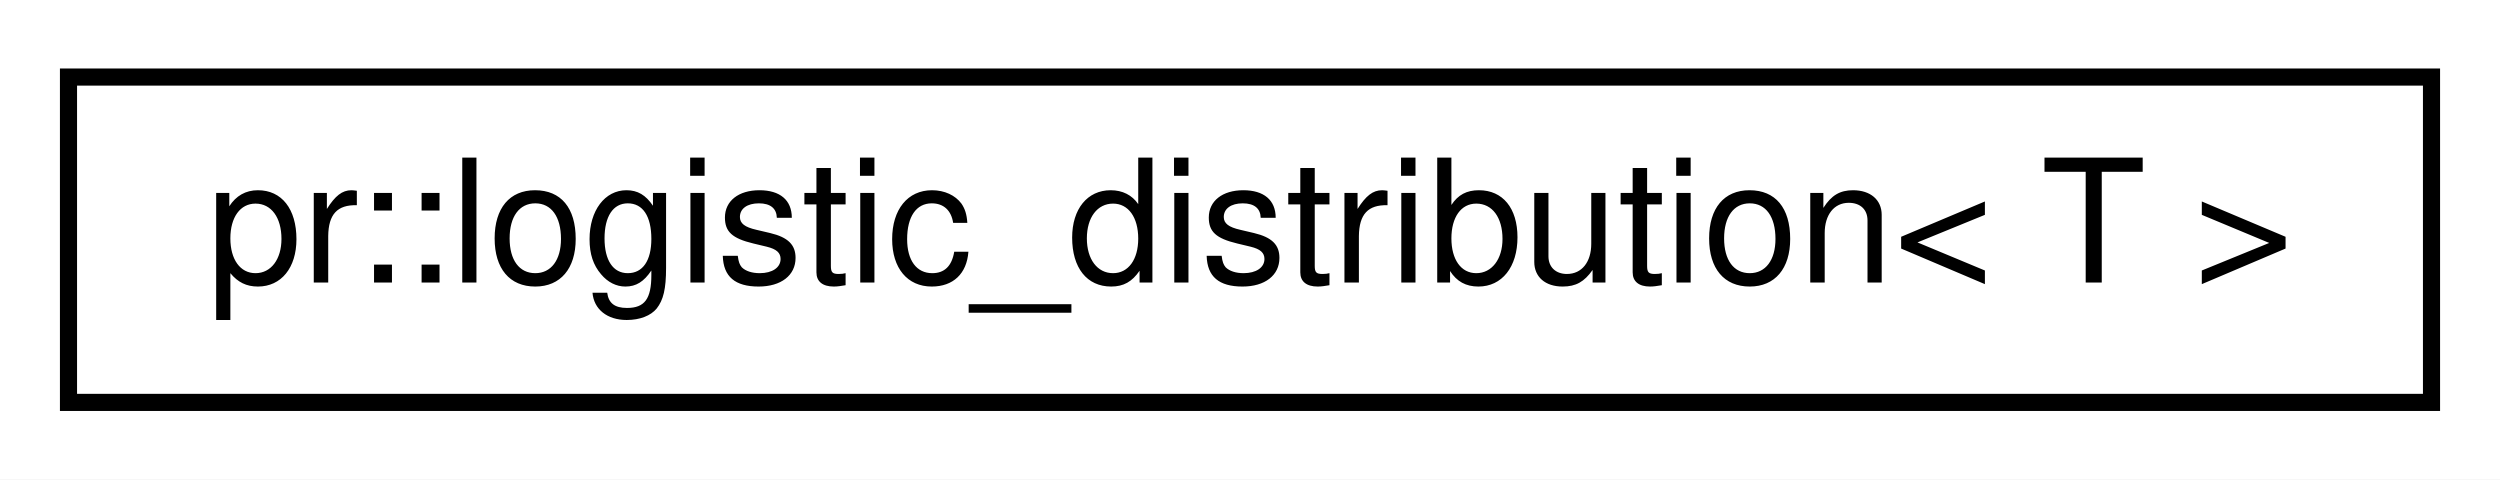
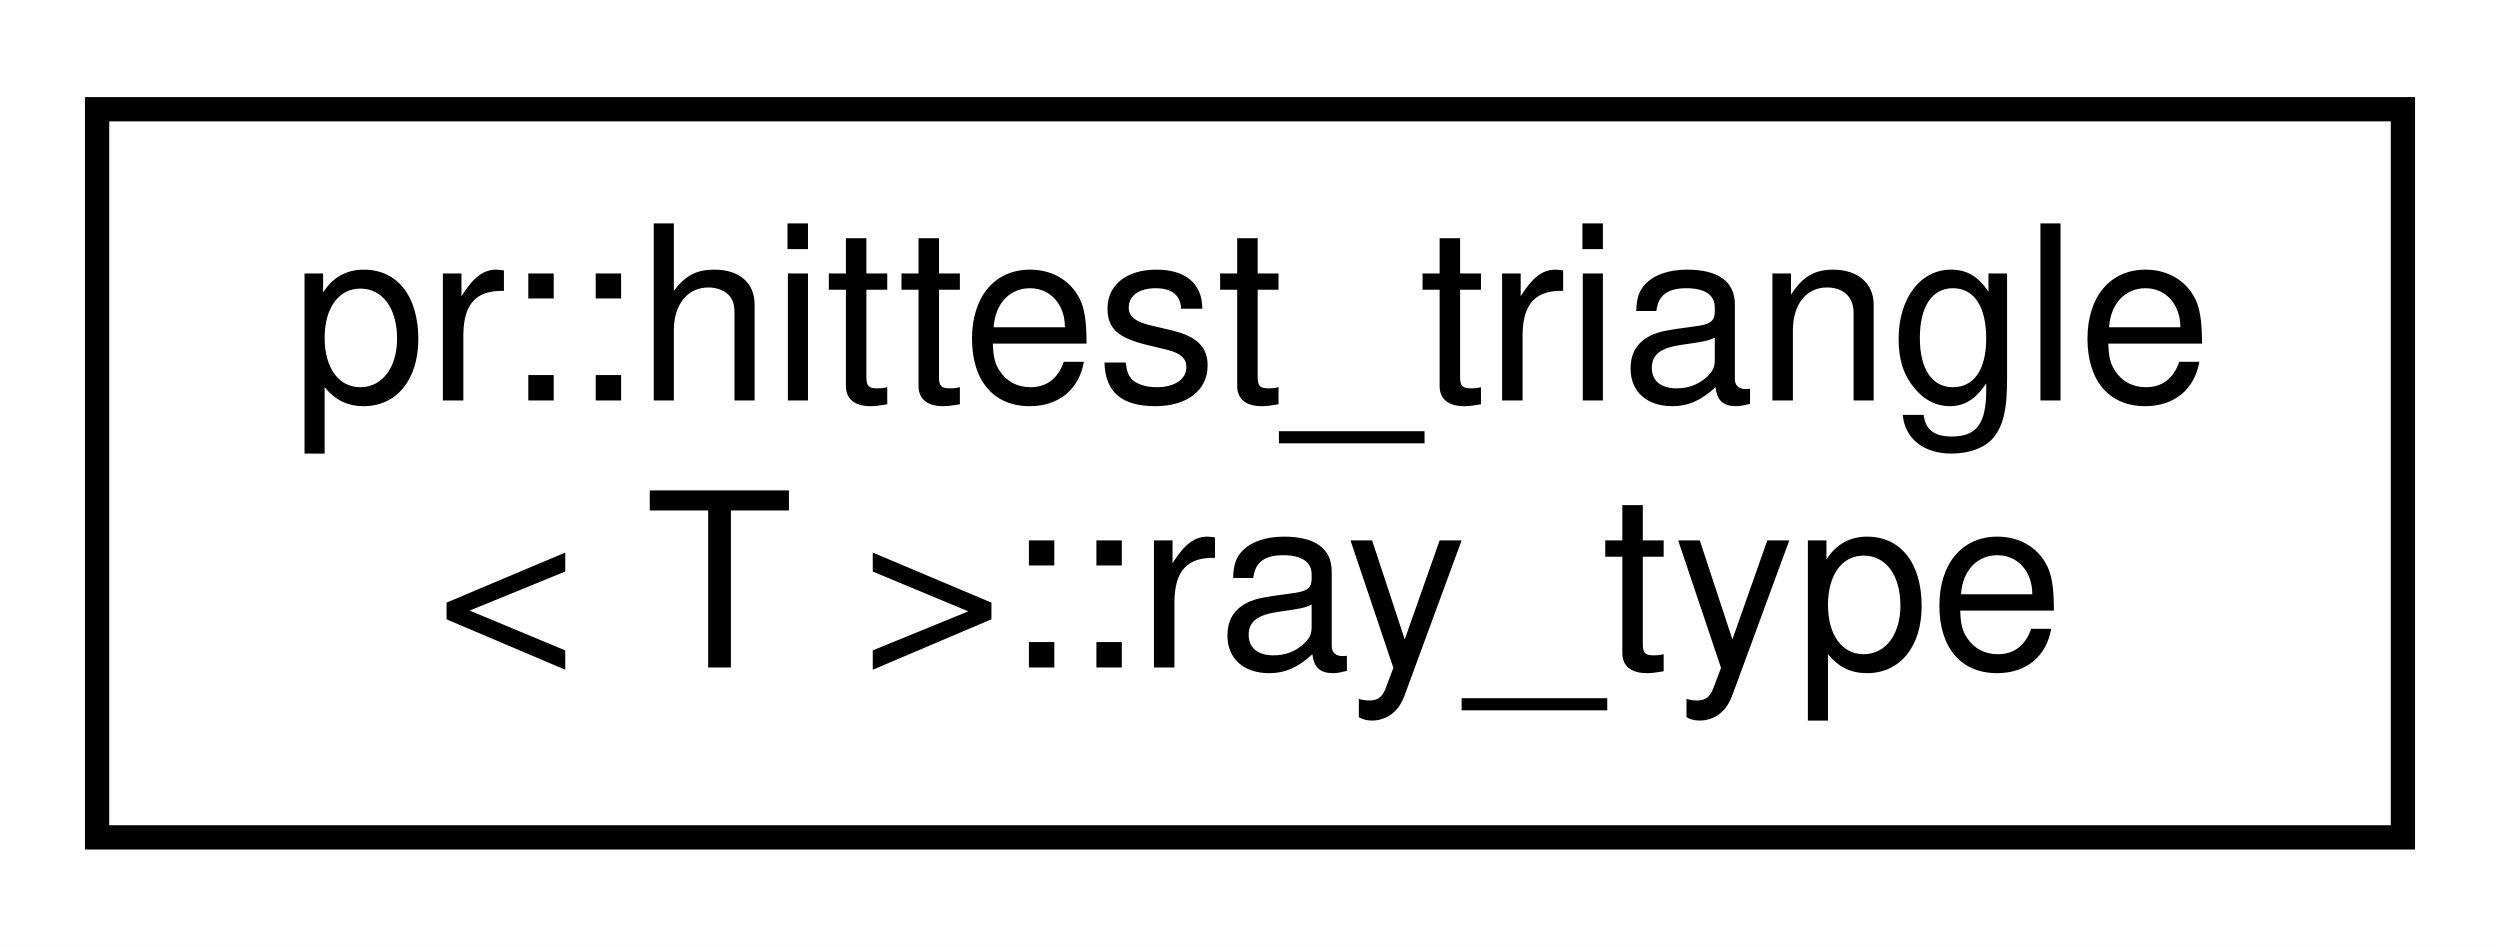
- <svg xmlns="http://www.w3.org/2000/svg" xmlns:xlink="http://www.w3.org/1999/xlink" width="146pt" height="28pt" viewBox="0.00 0.00 146.00 28.00">
-   <g id="graph0" class="graph" transform="scale(1 1) rotate(0) translate(4 24)">
-     <polygon fill="#ffffff" stroke="transparent" points="-4,4 -4,-24 142,-24 142,4 -4,4" />
+ <svg xmlns="http://www.w3.org/2000/svg" xmlns:xlink="http://www.w3.org/1999/xlink" width="103pt" height="39pt" viewBox="0.00 0.00 103.00 39.00">
+   <g id="graph0" class="graph" transform="scale(1 1) rotate(0) translate(4 35)">
+     <polygon fill="#ffffff" stroke="transparent" points="-4,4 -4,-35 99,-35 99,4 -4,4" />
    <g id="node1" class="node">
      <g id="a_node1">
-         <a xlink:href="classpr_1_1logistic__distribution.html" target="_top" xlink:title="Logistic distribution. ">
-           <polygon fill="#ffffff" stroke="#000000" points="0,-.5 0,-19.5 138,-19.5 138,-.5 0,-.5" />
-           <text text-anchor="middle" x="69" y="-7.5" font-family="Helvetica,sans-Serif" font-size="10.00" fill="#000000">pr::logistic_distribution&lt; T &gt;</text>
+         <a xlink:href="structpr_1_1hittest__triangle_1_1ray__type.html" target="_top" xlink:title="Ray information. ">
+           <polygon fill="#ffffff" stroke="#000000" points="0,-.5 0,-30.5 95,-30.5 95,-.5 0,-.5" />
+           <text text-anchor="start" x="8" y="-18.5" font-family="Helvetica,sans-Serif" font-size="10.00" fill="#000000">pr::hittest_triangle</text>
+           <text text-anchor="middle" x="47.5" y="-7.5" font-family="Helvetica,sans-Serif" font-size="10.00" fill="#000000">&lt; T &gt;::ray_type</text>
        </a>
      </g>
    </g>
  </g>
</svg>
